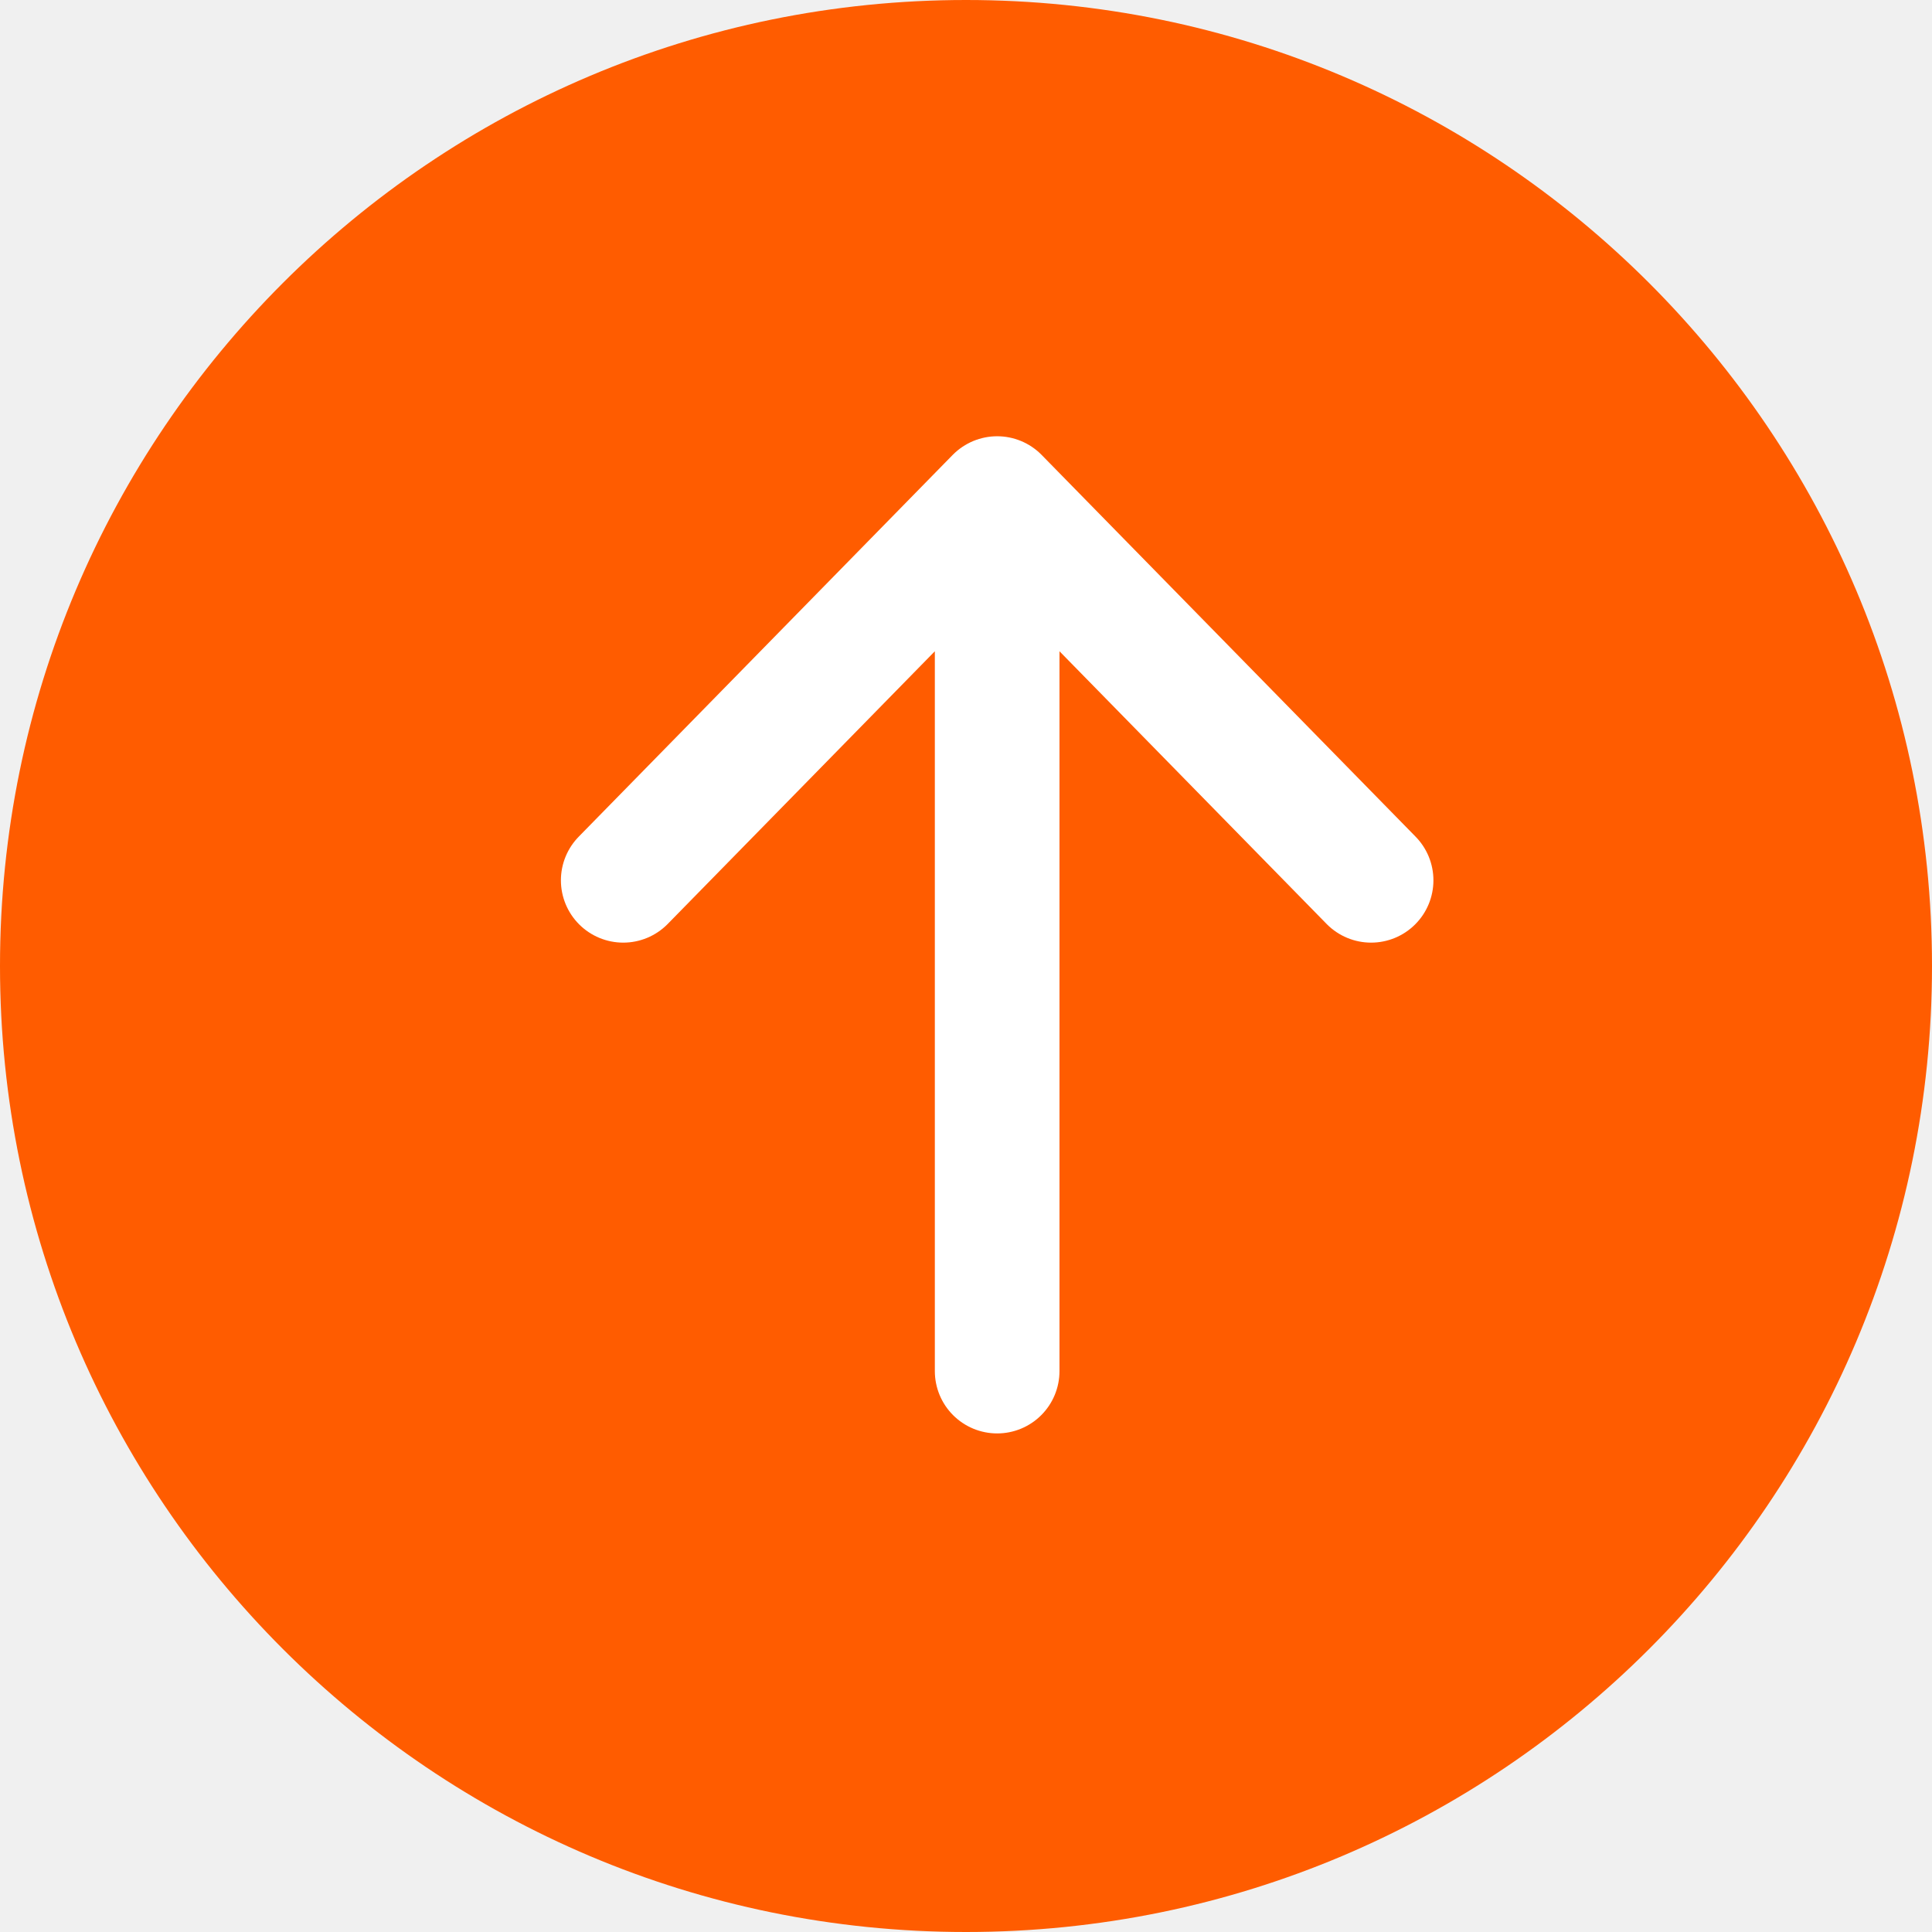
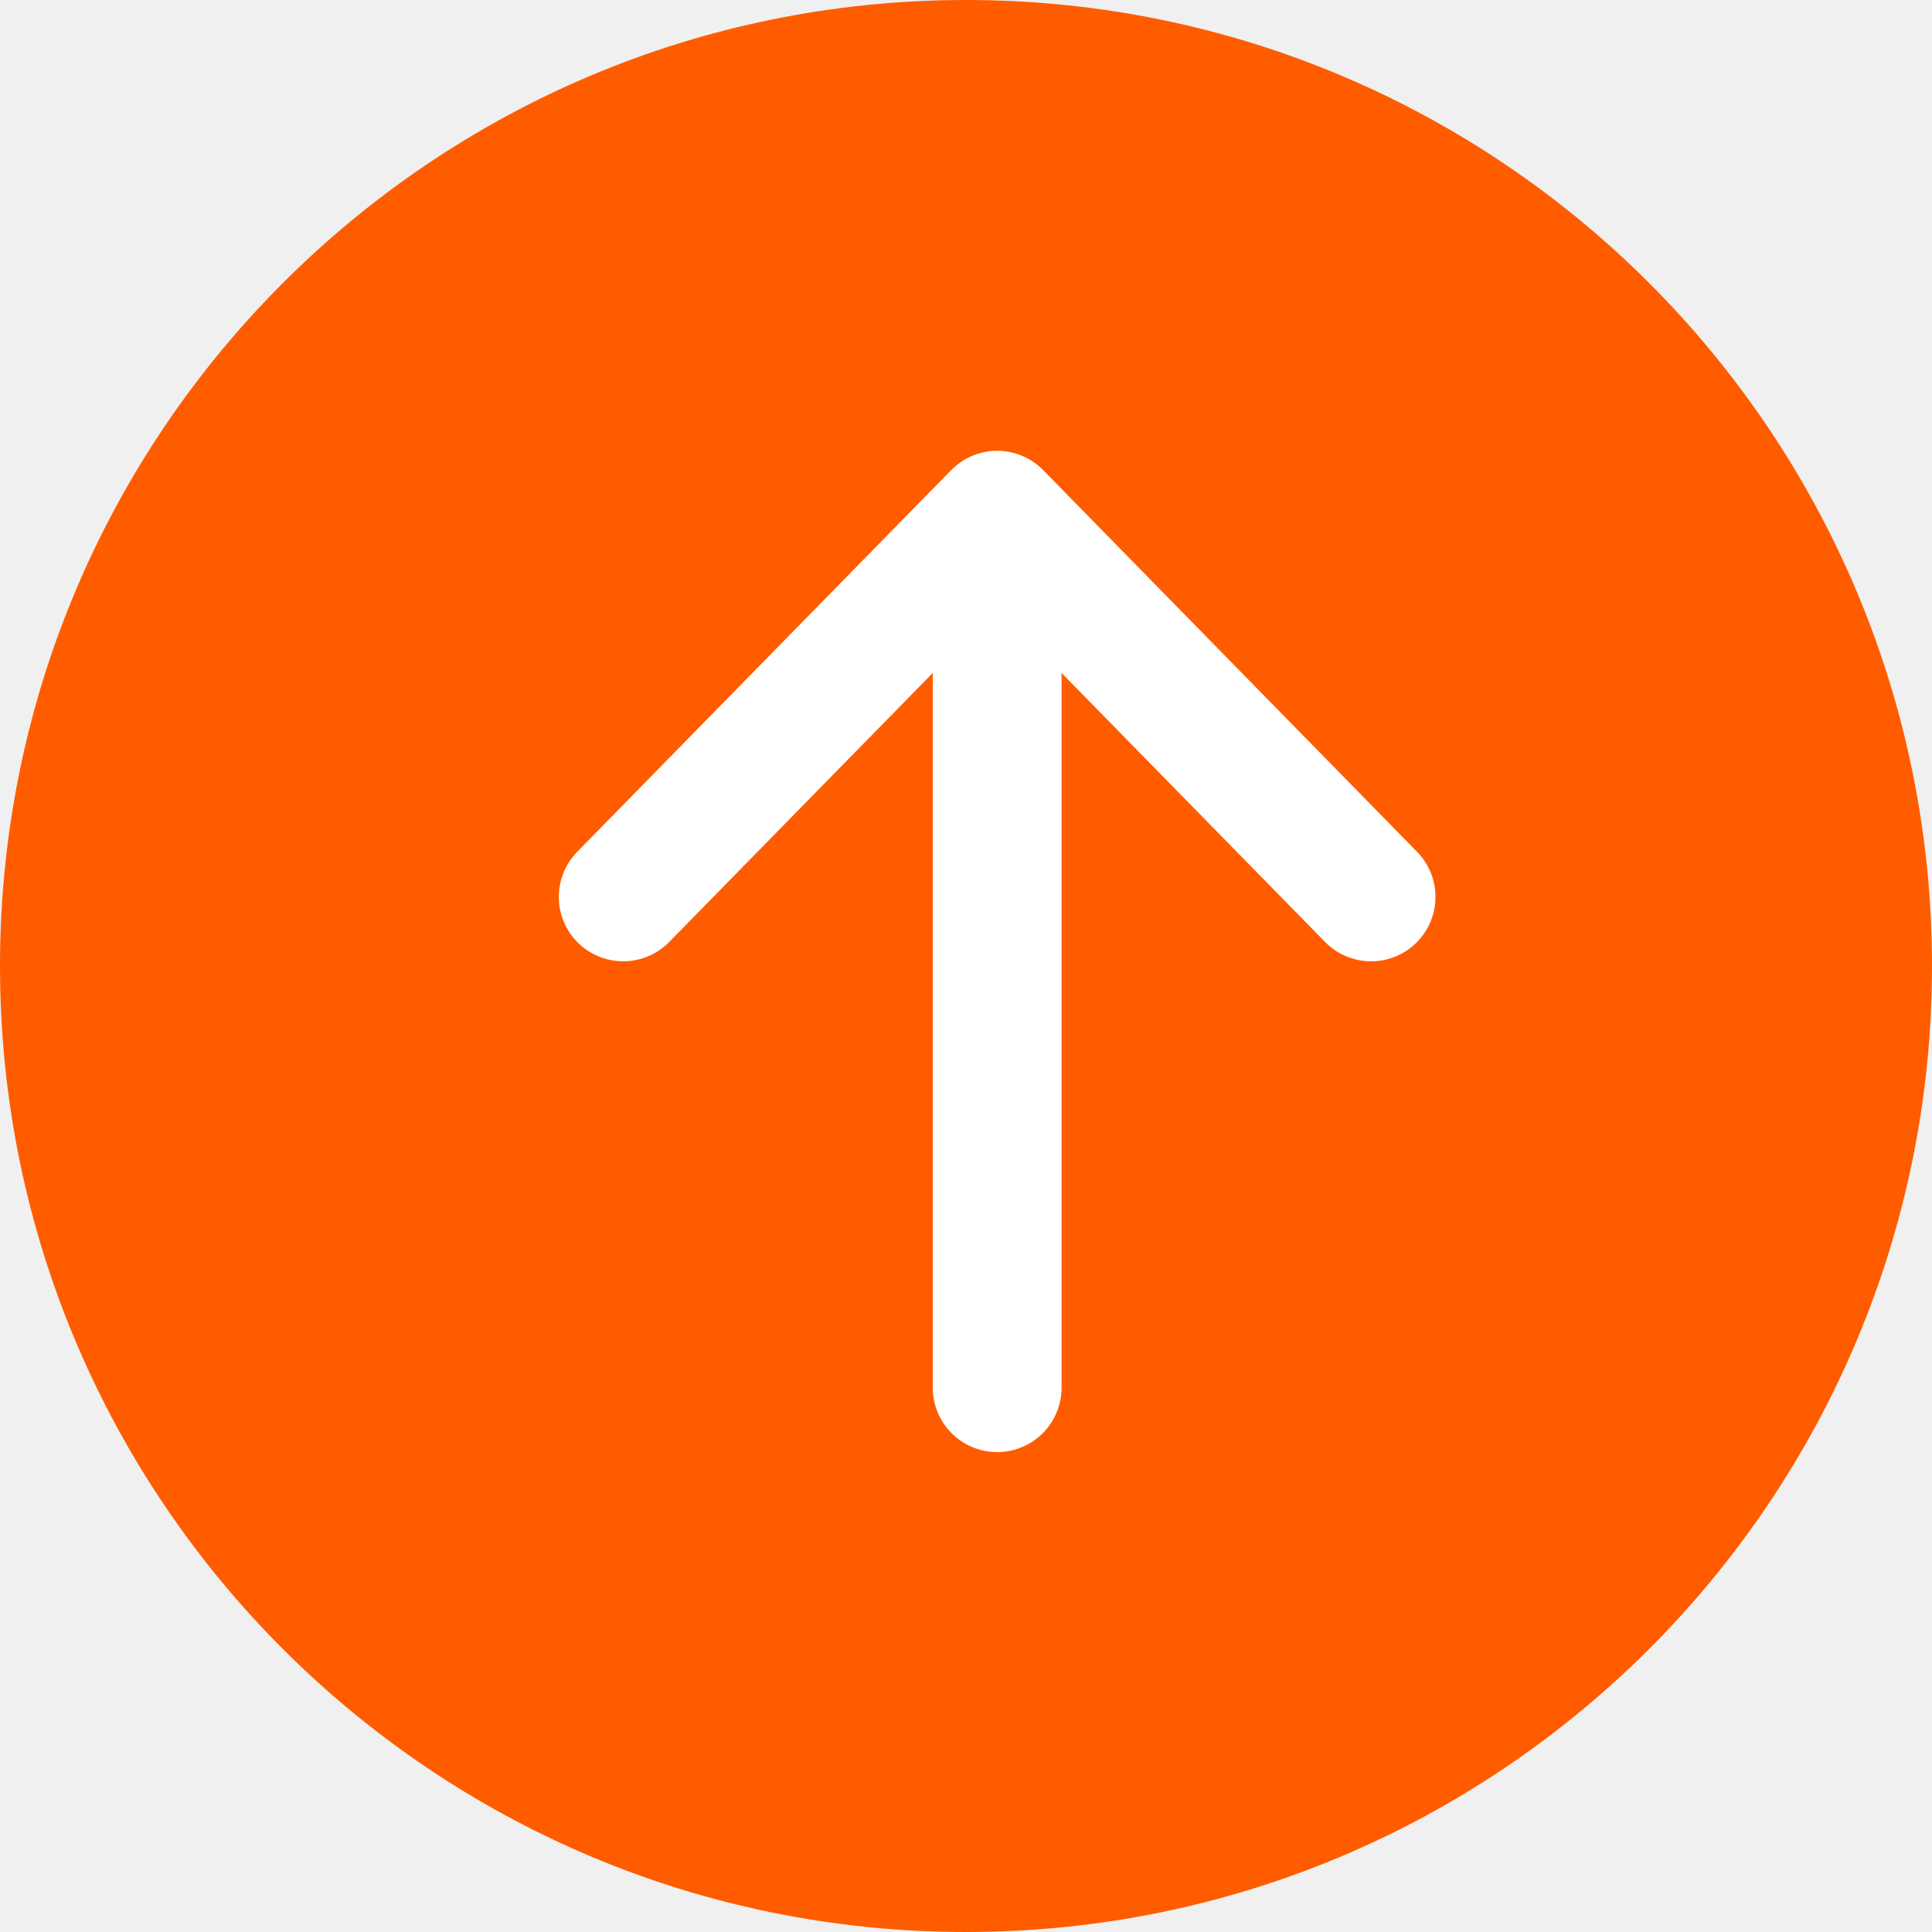
- <svg xmlns="http://www.w3.org/2000/svg" width="31" height="31" viewBox="0 0 31 31" fill="none">
-   <circle cx="15.5" cy="15.5" r="15.5" fill="#FF5C00" />
-   <path d="M16 22V8M16 8L10 14.125M16 8L22 14.125" stroke="white" stroke-width="2" stroke-linecap="round" stroke-linejoin="round" />
+ <svg xmlns="http://www.w3.org/2000/svg" width="30" height="30" viewBox="0 0 30 30" fill="none">
+   <circle cx="15" cy="15" r="15" fill="#FF5C00" />
+   <path d="M15.484 21.548V8M15.484 8L9.677 13.927M15.484 8L21.29 13.927" stroke="white" stroke-width="2" stroke-linecap="round" stroke-linejoin="round" />
</svg>
